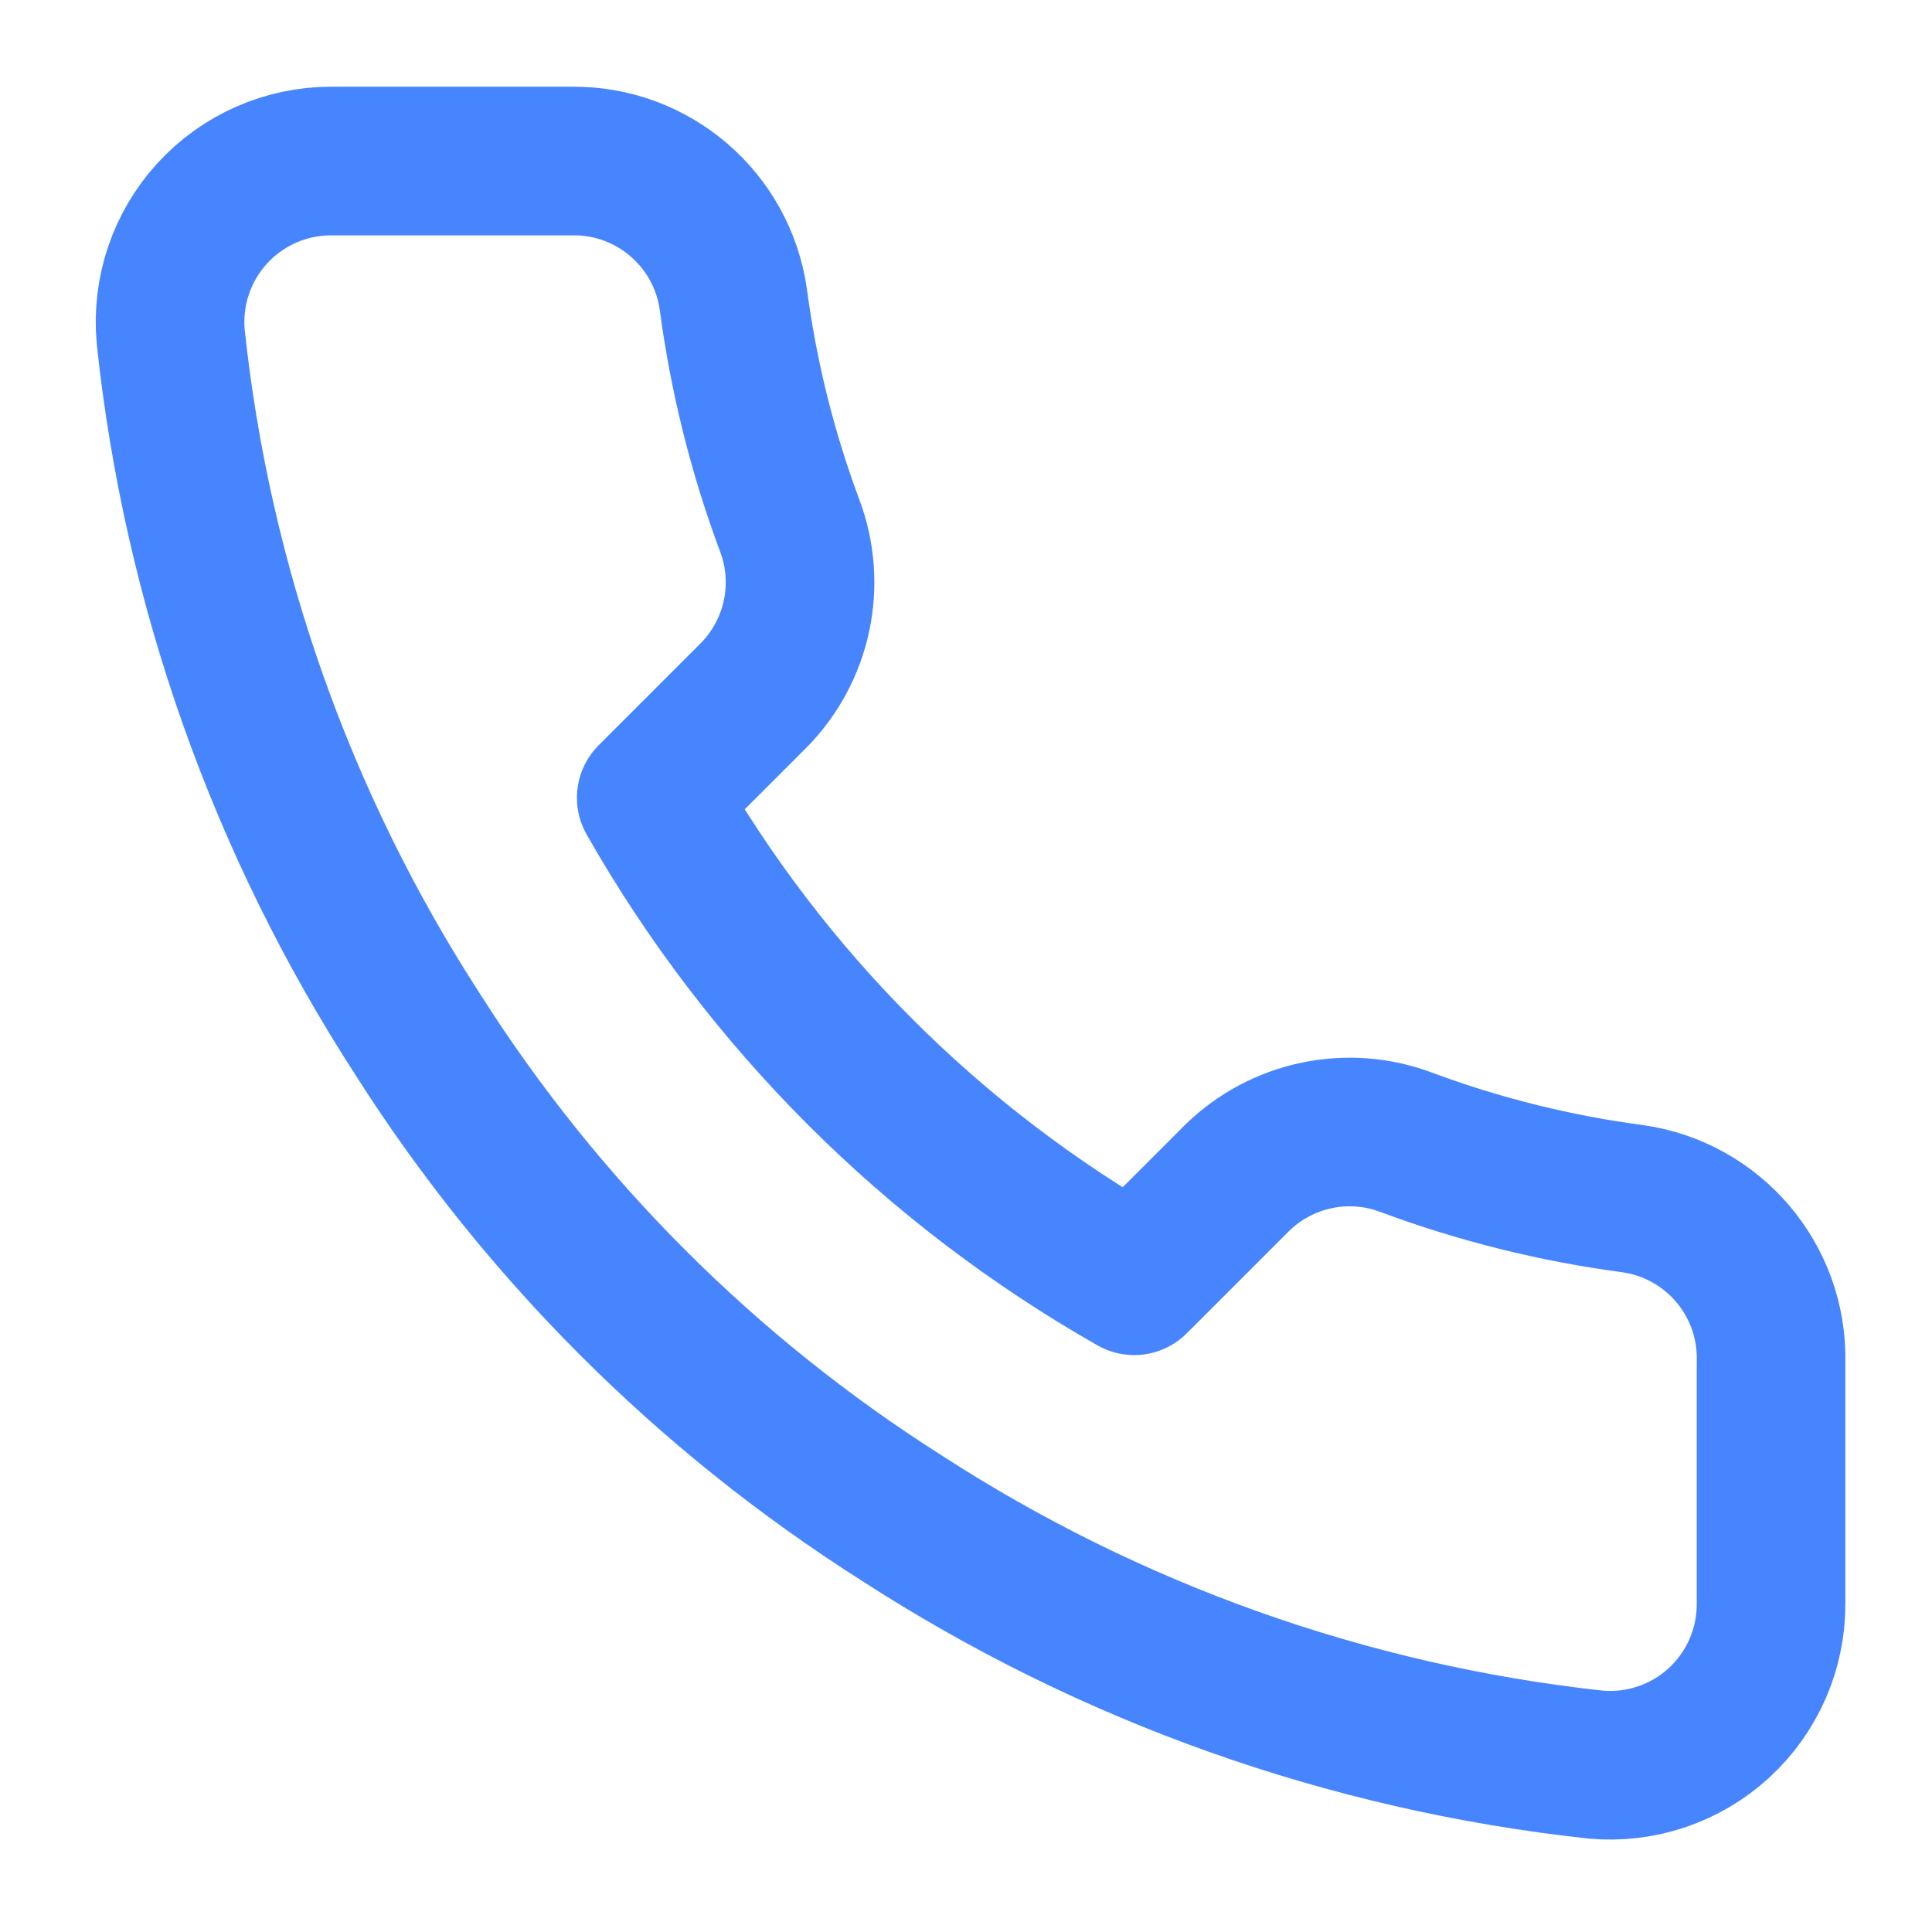
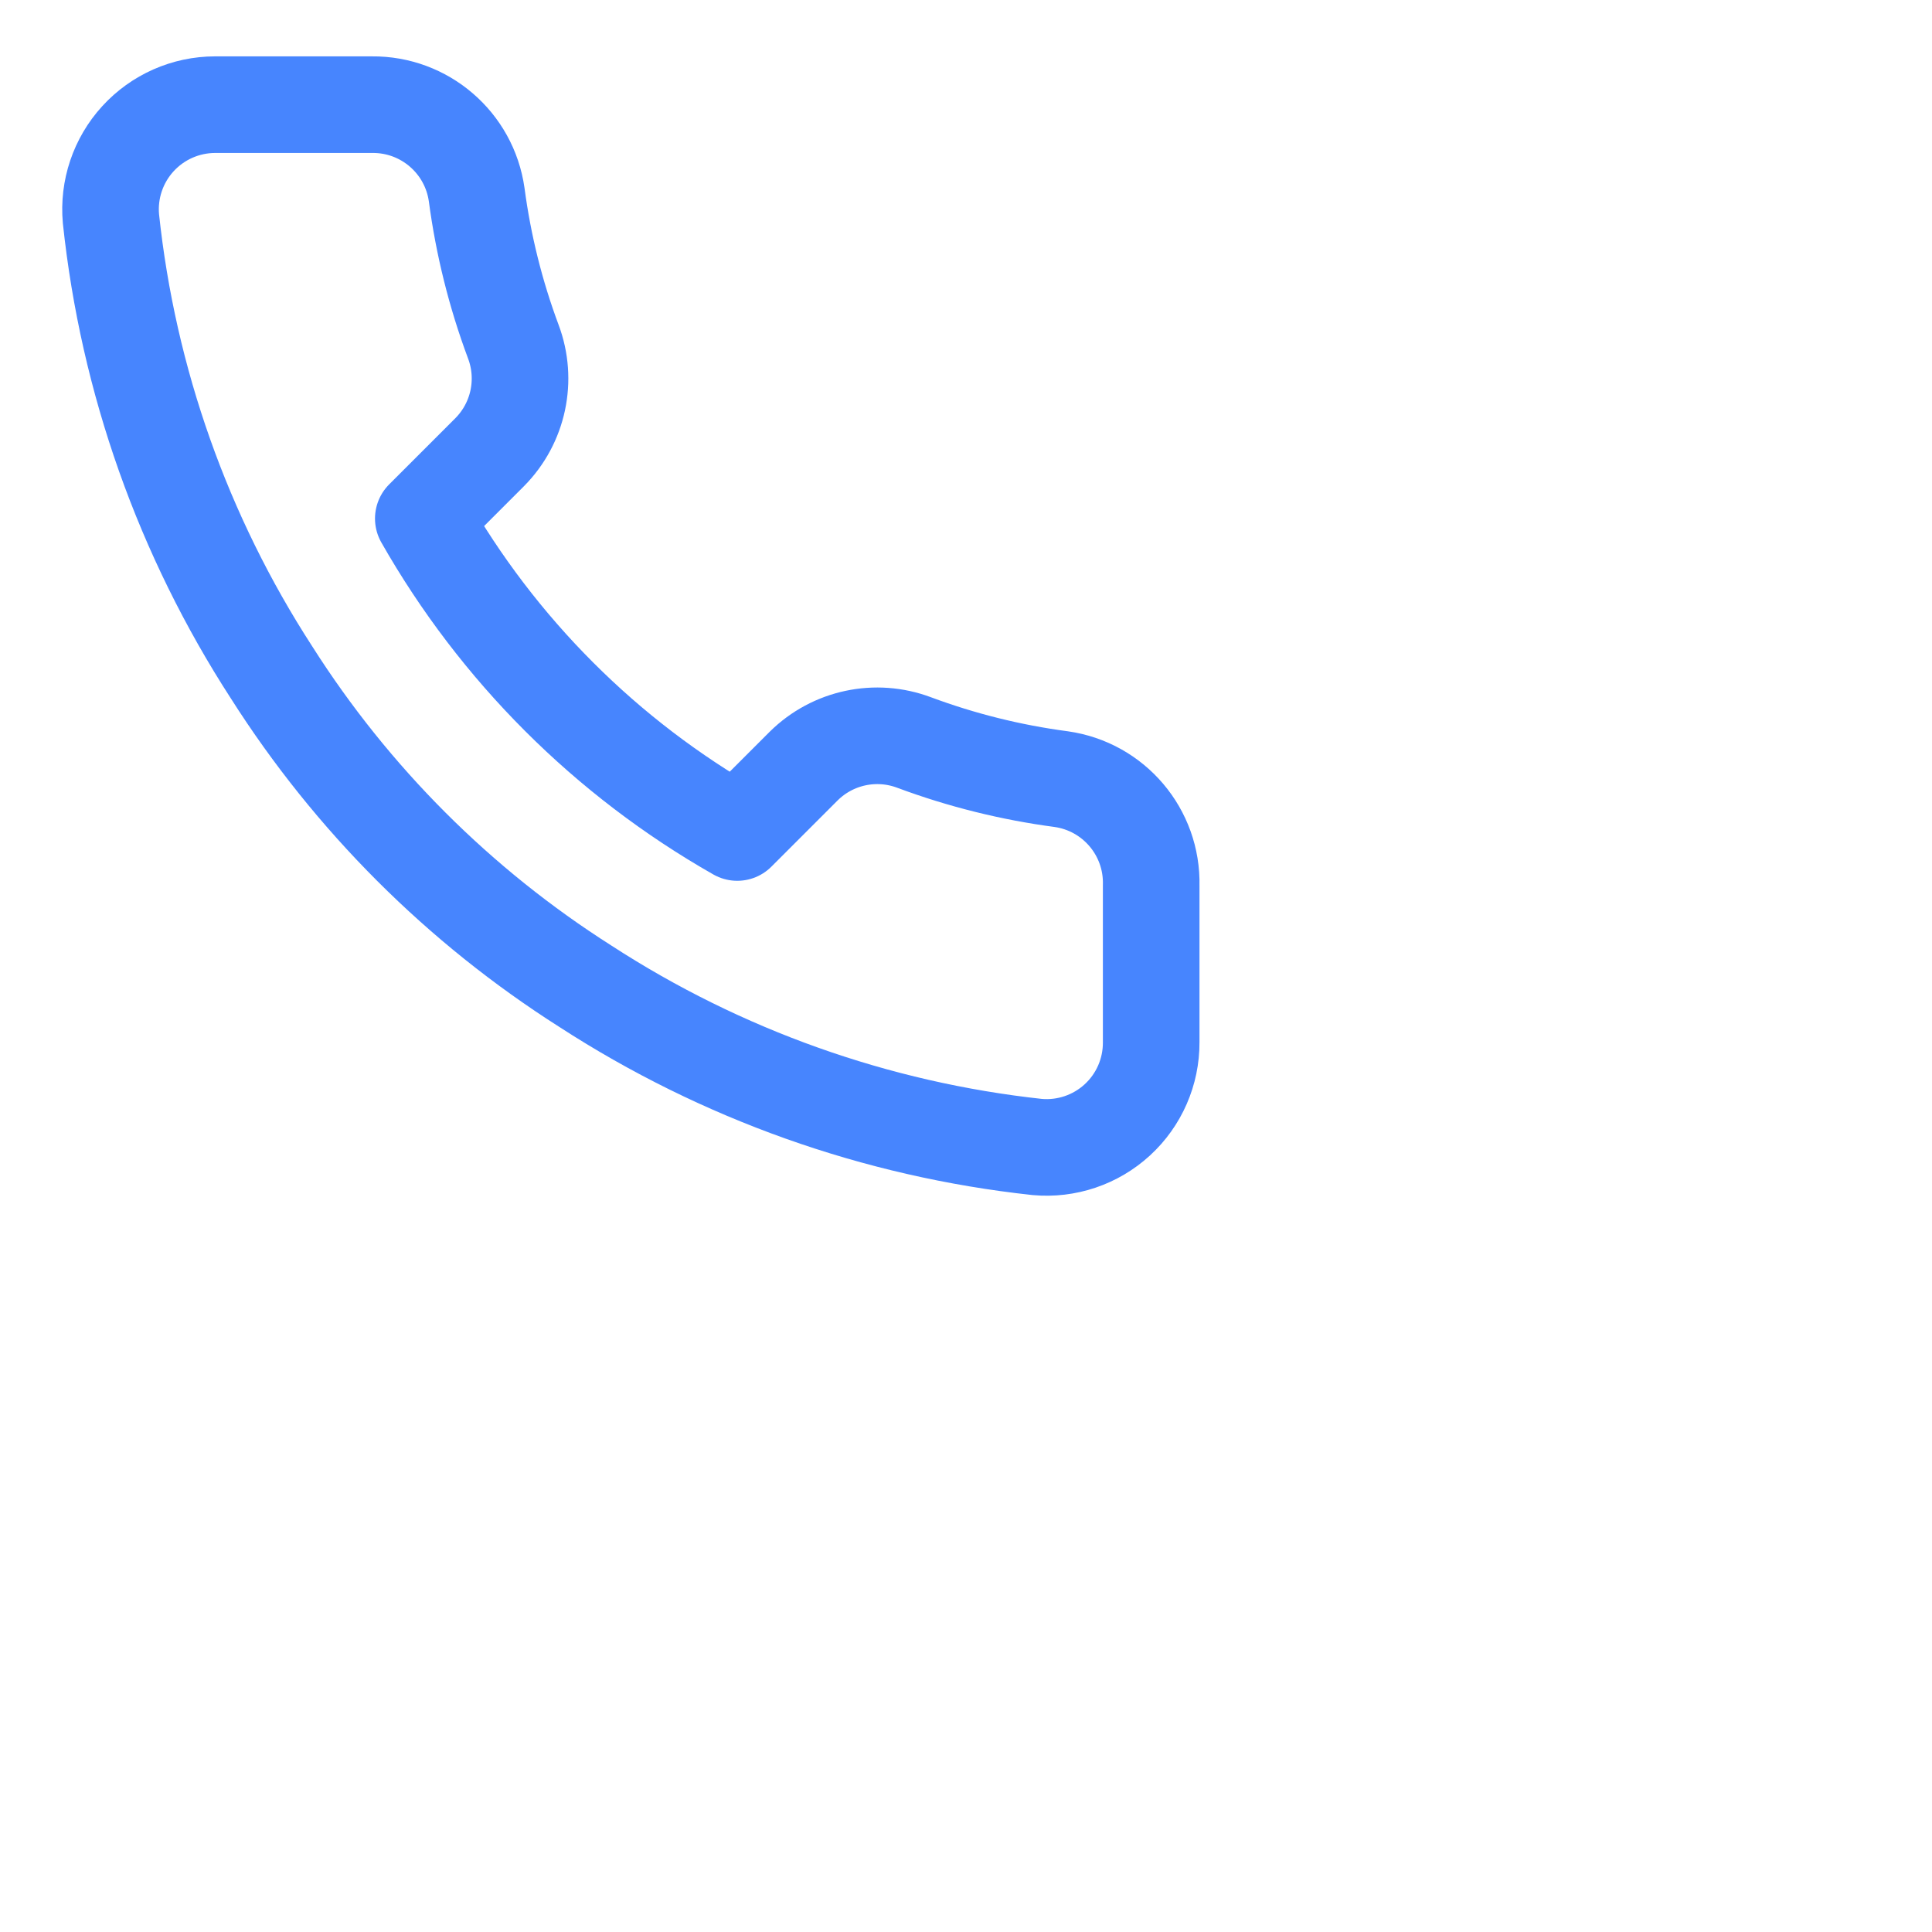
- <svg xmlns="http://www.w3.org/2000/svg" fill="none" viewBox="0 0 26 26">
+ <svg xmlns="http://www.w3.org/2000/svg" fill="none" viewBox="0 0 40 40">
  <path stroke="#4785FE" stroke-linecap="round" stroke-linejoin="round" stroke-width="2" d="M23.834 18.33v3.25a2.165 2.165 0 01-2.362 2.167 21.44 21.44 0 01-9.35-3.326 21.123 21.123 0 01-6.5-6.5 21.44 21.44 0 01-3.325-9.393 2.167 2.167 0 012.156-2.361h3.25A2.167 2.167 0 019.869 4.03c.138 1.04.392 2.061.759 3.044a2.166 2.166 0 01-.488 2.286l-1.376 1.376a17.333 17.333 0 006.5 6.5l1.376-1.376a2.166 2.166 0 012.286-.487c.983.366 2.004.62 3.044.758a2.167 2.167 0 011.864 2.199z" />
</svg>
